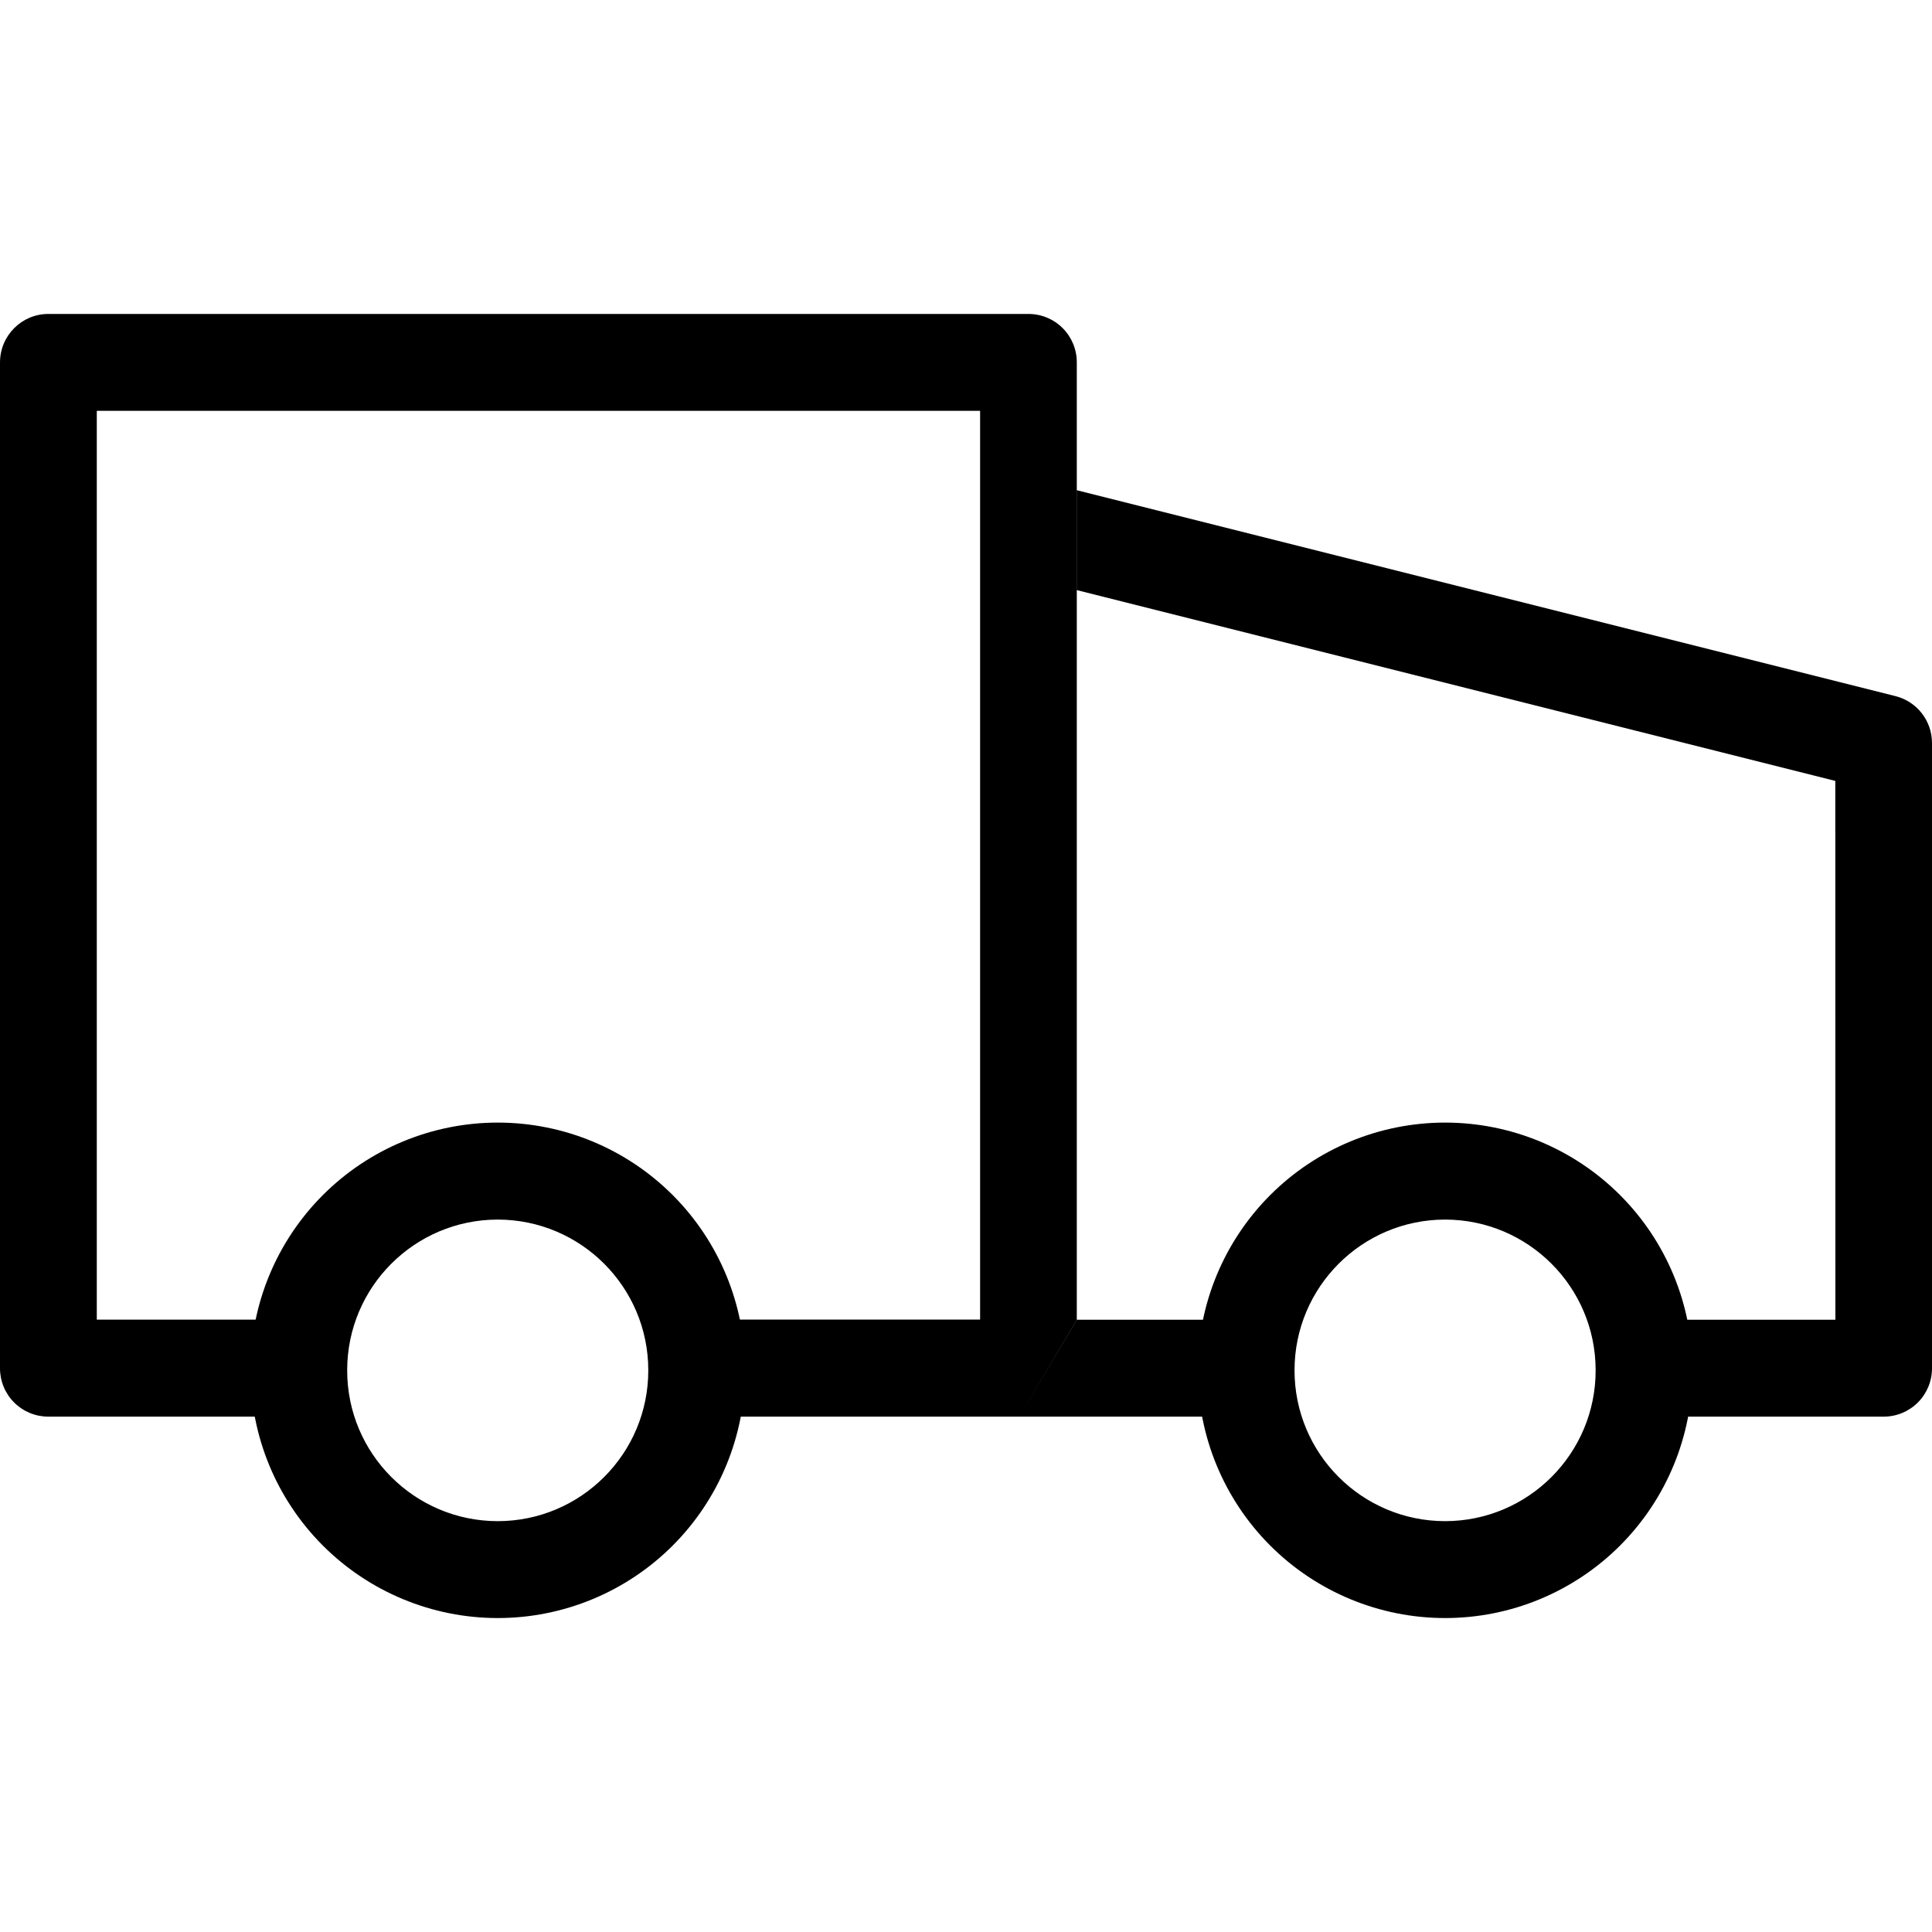
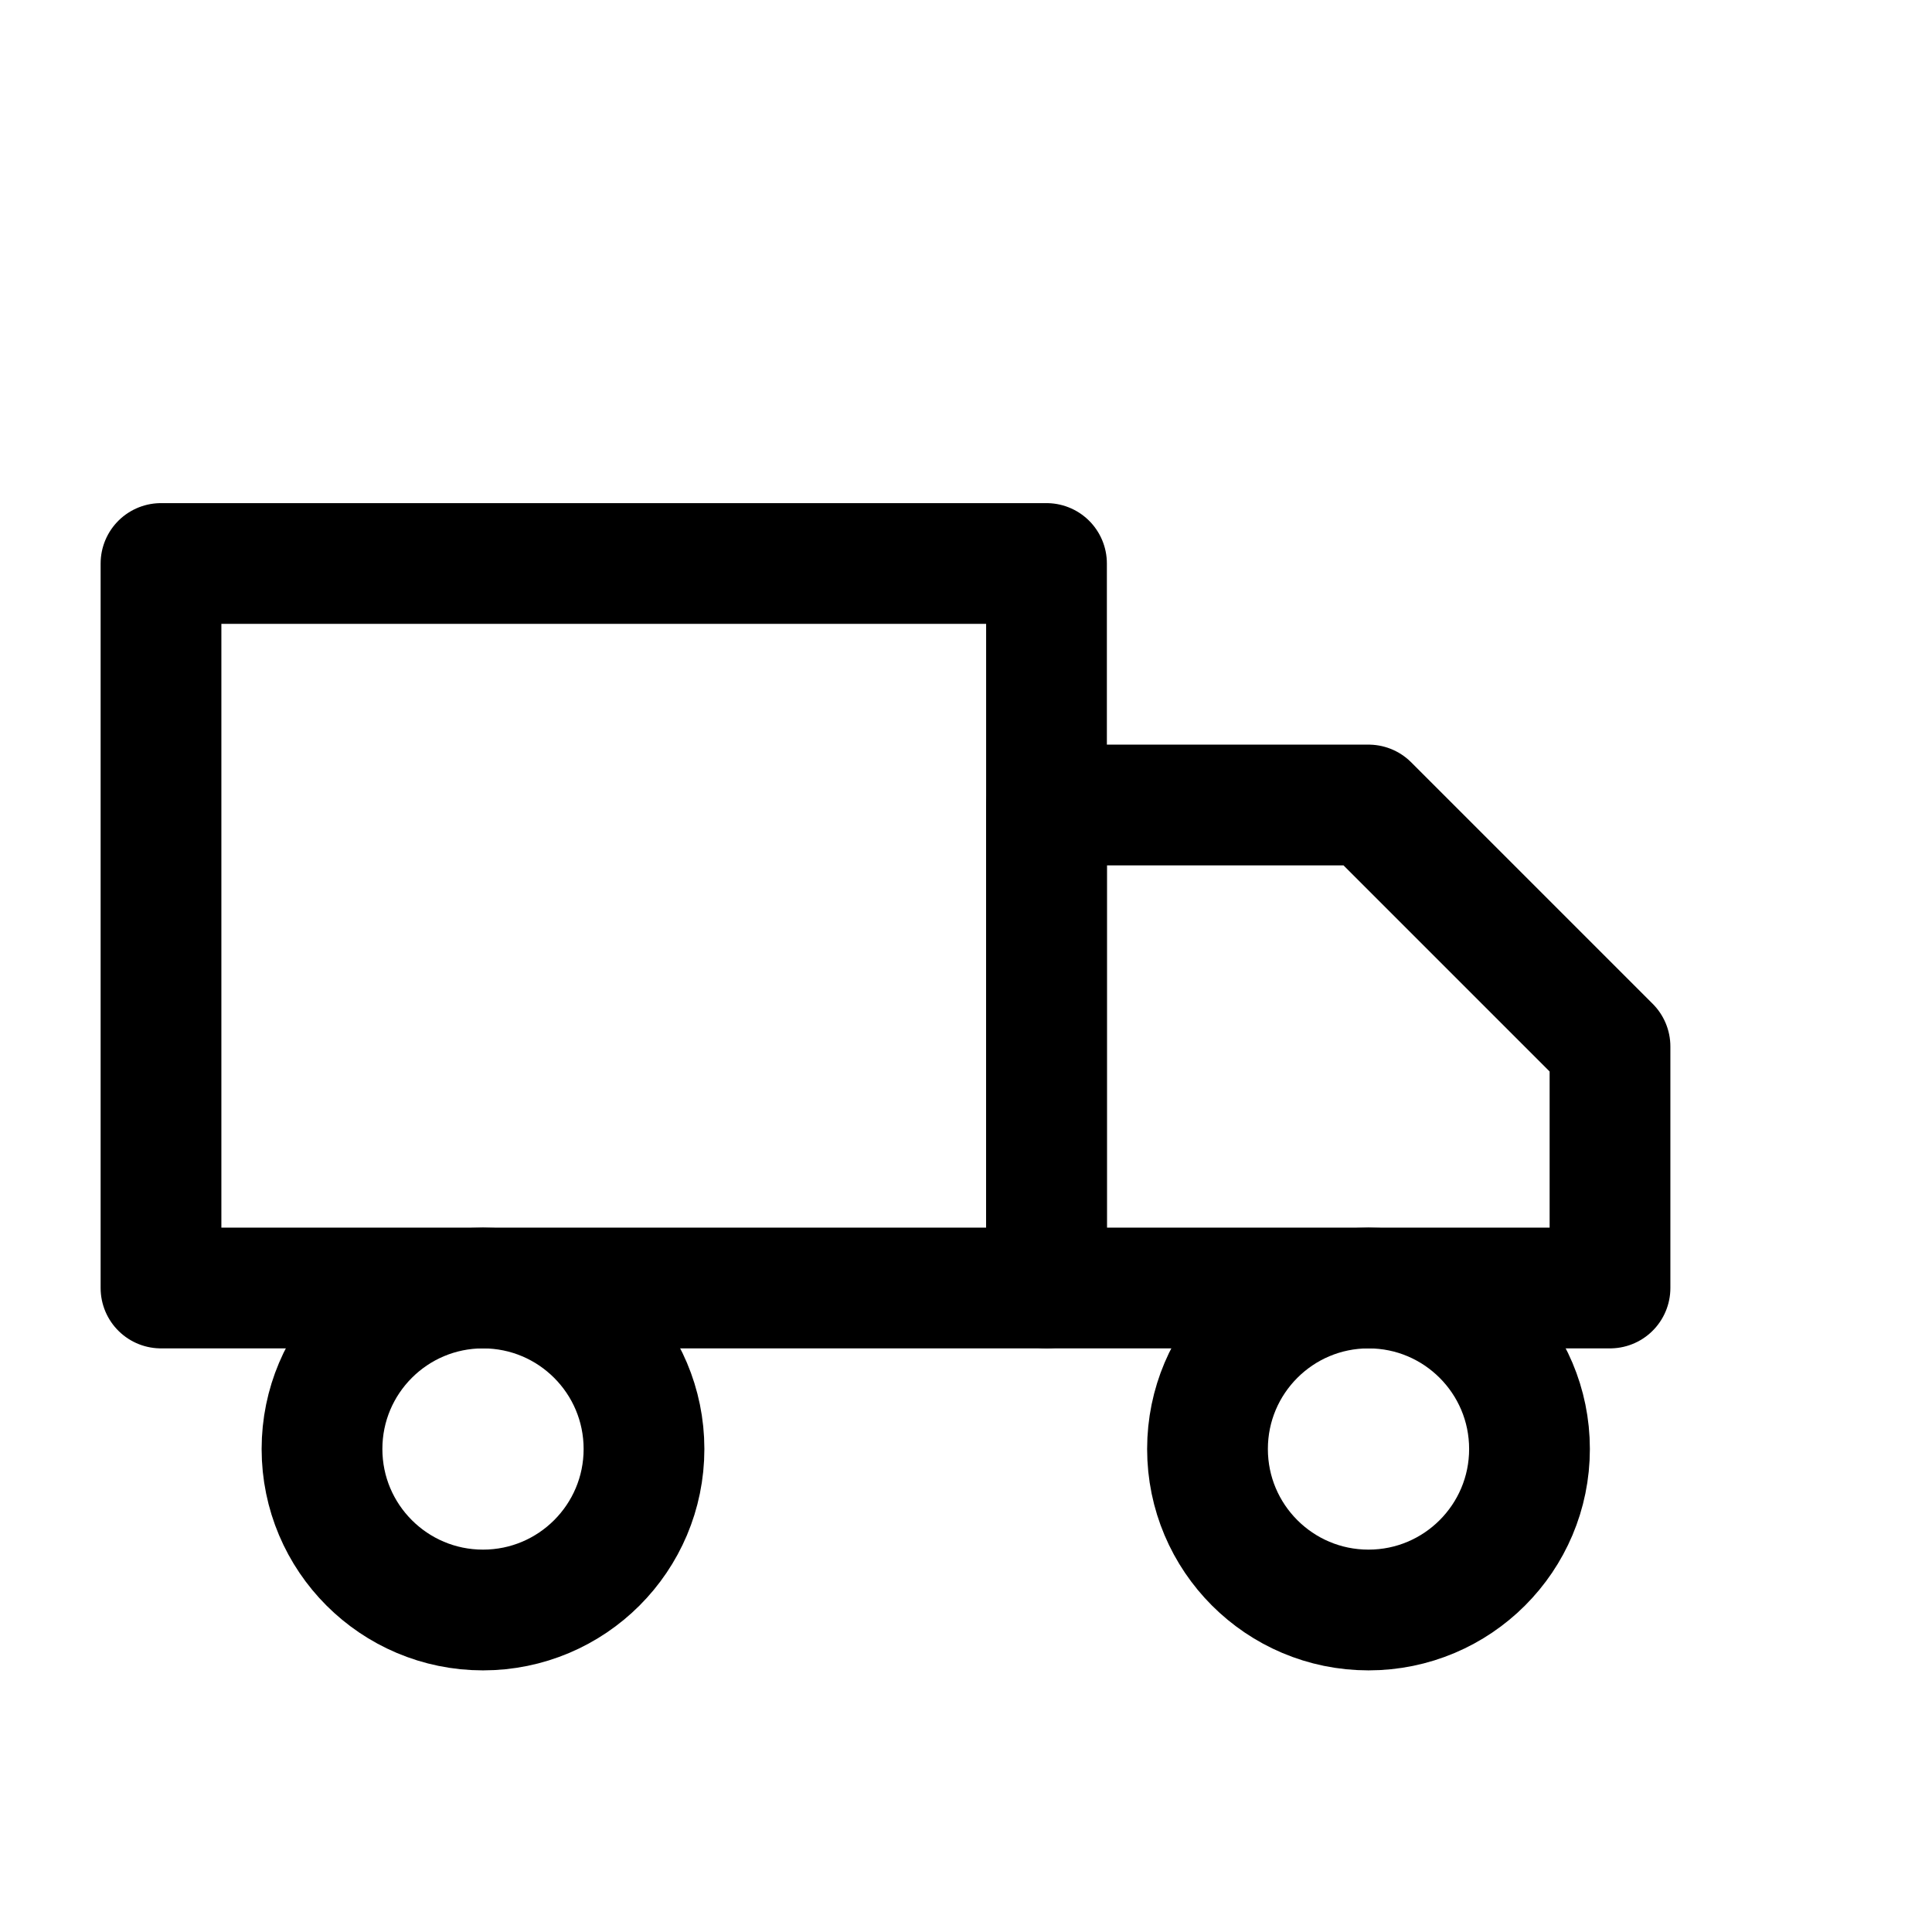
- <svg xmlns="http://www.w3.org/2000/svg" class="icon icon-accordion icon-truck" viewBox="0 0 20 20">
-   <path d="M0 3.752c0-.277.224-.502.5-.502h10.147a.5.5 0 0 1 .5.502v9.91l-.595 1.003H7.223V13.66h2.923V4.253H1.002v9.408h1.682v1.004H.501A.5.5 0 0 1 0 14.163zm18.999 4.332-7.851-1.975V5.075l8.473 2.131a.5.5 0 0 1 .379.487v6.47a.5.5 0 0 1-.5.502h-2.193v-1.003H19zm-7.851 5.578h2.196v1.003h-2.792z" />
-   <path d="M7.713 14.185a2.56 2.56 0 0 1-2.56 2.565 2.56 2.56 0 0 1-2.56-2.565 2.56 2.56 0 0 1 2.56-2.564 2.56 2.56 0 0 1 2.56 2.564m-2.56 1.562a1.56 1.56 0 0 0 1.558-1.562 1.56 1.56 0 0 0-1.559-1.56 1.56 1.56 0 0 0-1.558 1.56 1.56 1.56 0 0 0 1.558 1.562m12.368-1.562a2.56 2.56 0 0 1-2.56 2.565 2.56 2.56 0 0 1-2.56-2.565 2.56 2.56 0 0 1 2.56-2.564 2.56 2.56 0 0 1 2.56 2.564m-2.56 1.562a1.56 1.56 0 0 0 1.558-1.562 1.56 1.56 0 0 0-1.559-1.56 1.56 1.56 0 0 0-1.558 1.56 1.56 1.56 0 0 0 1.558 1.562" />
+ <svg xmlns="http://www.w3.org/2000/svg" class="icon icon-accordion icon-truck" viewBox="0 0 24 24" fill="none" stroke="currentColor" stroke-width="1.5" stroke-linecap="round" stroke-linejoin="round">
+   <path d="M2 7h11v9H2z" />
+   <path d="M13 10h4l3 3v3h-7z" />
+   <circle cx="6" cy="18" r="2" />
+   <circle cx="17" cy="18" r="2" />
</svg>
